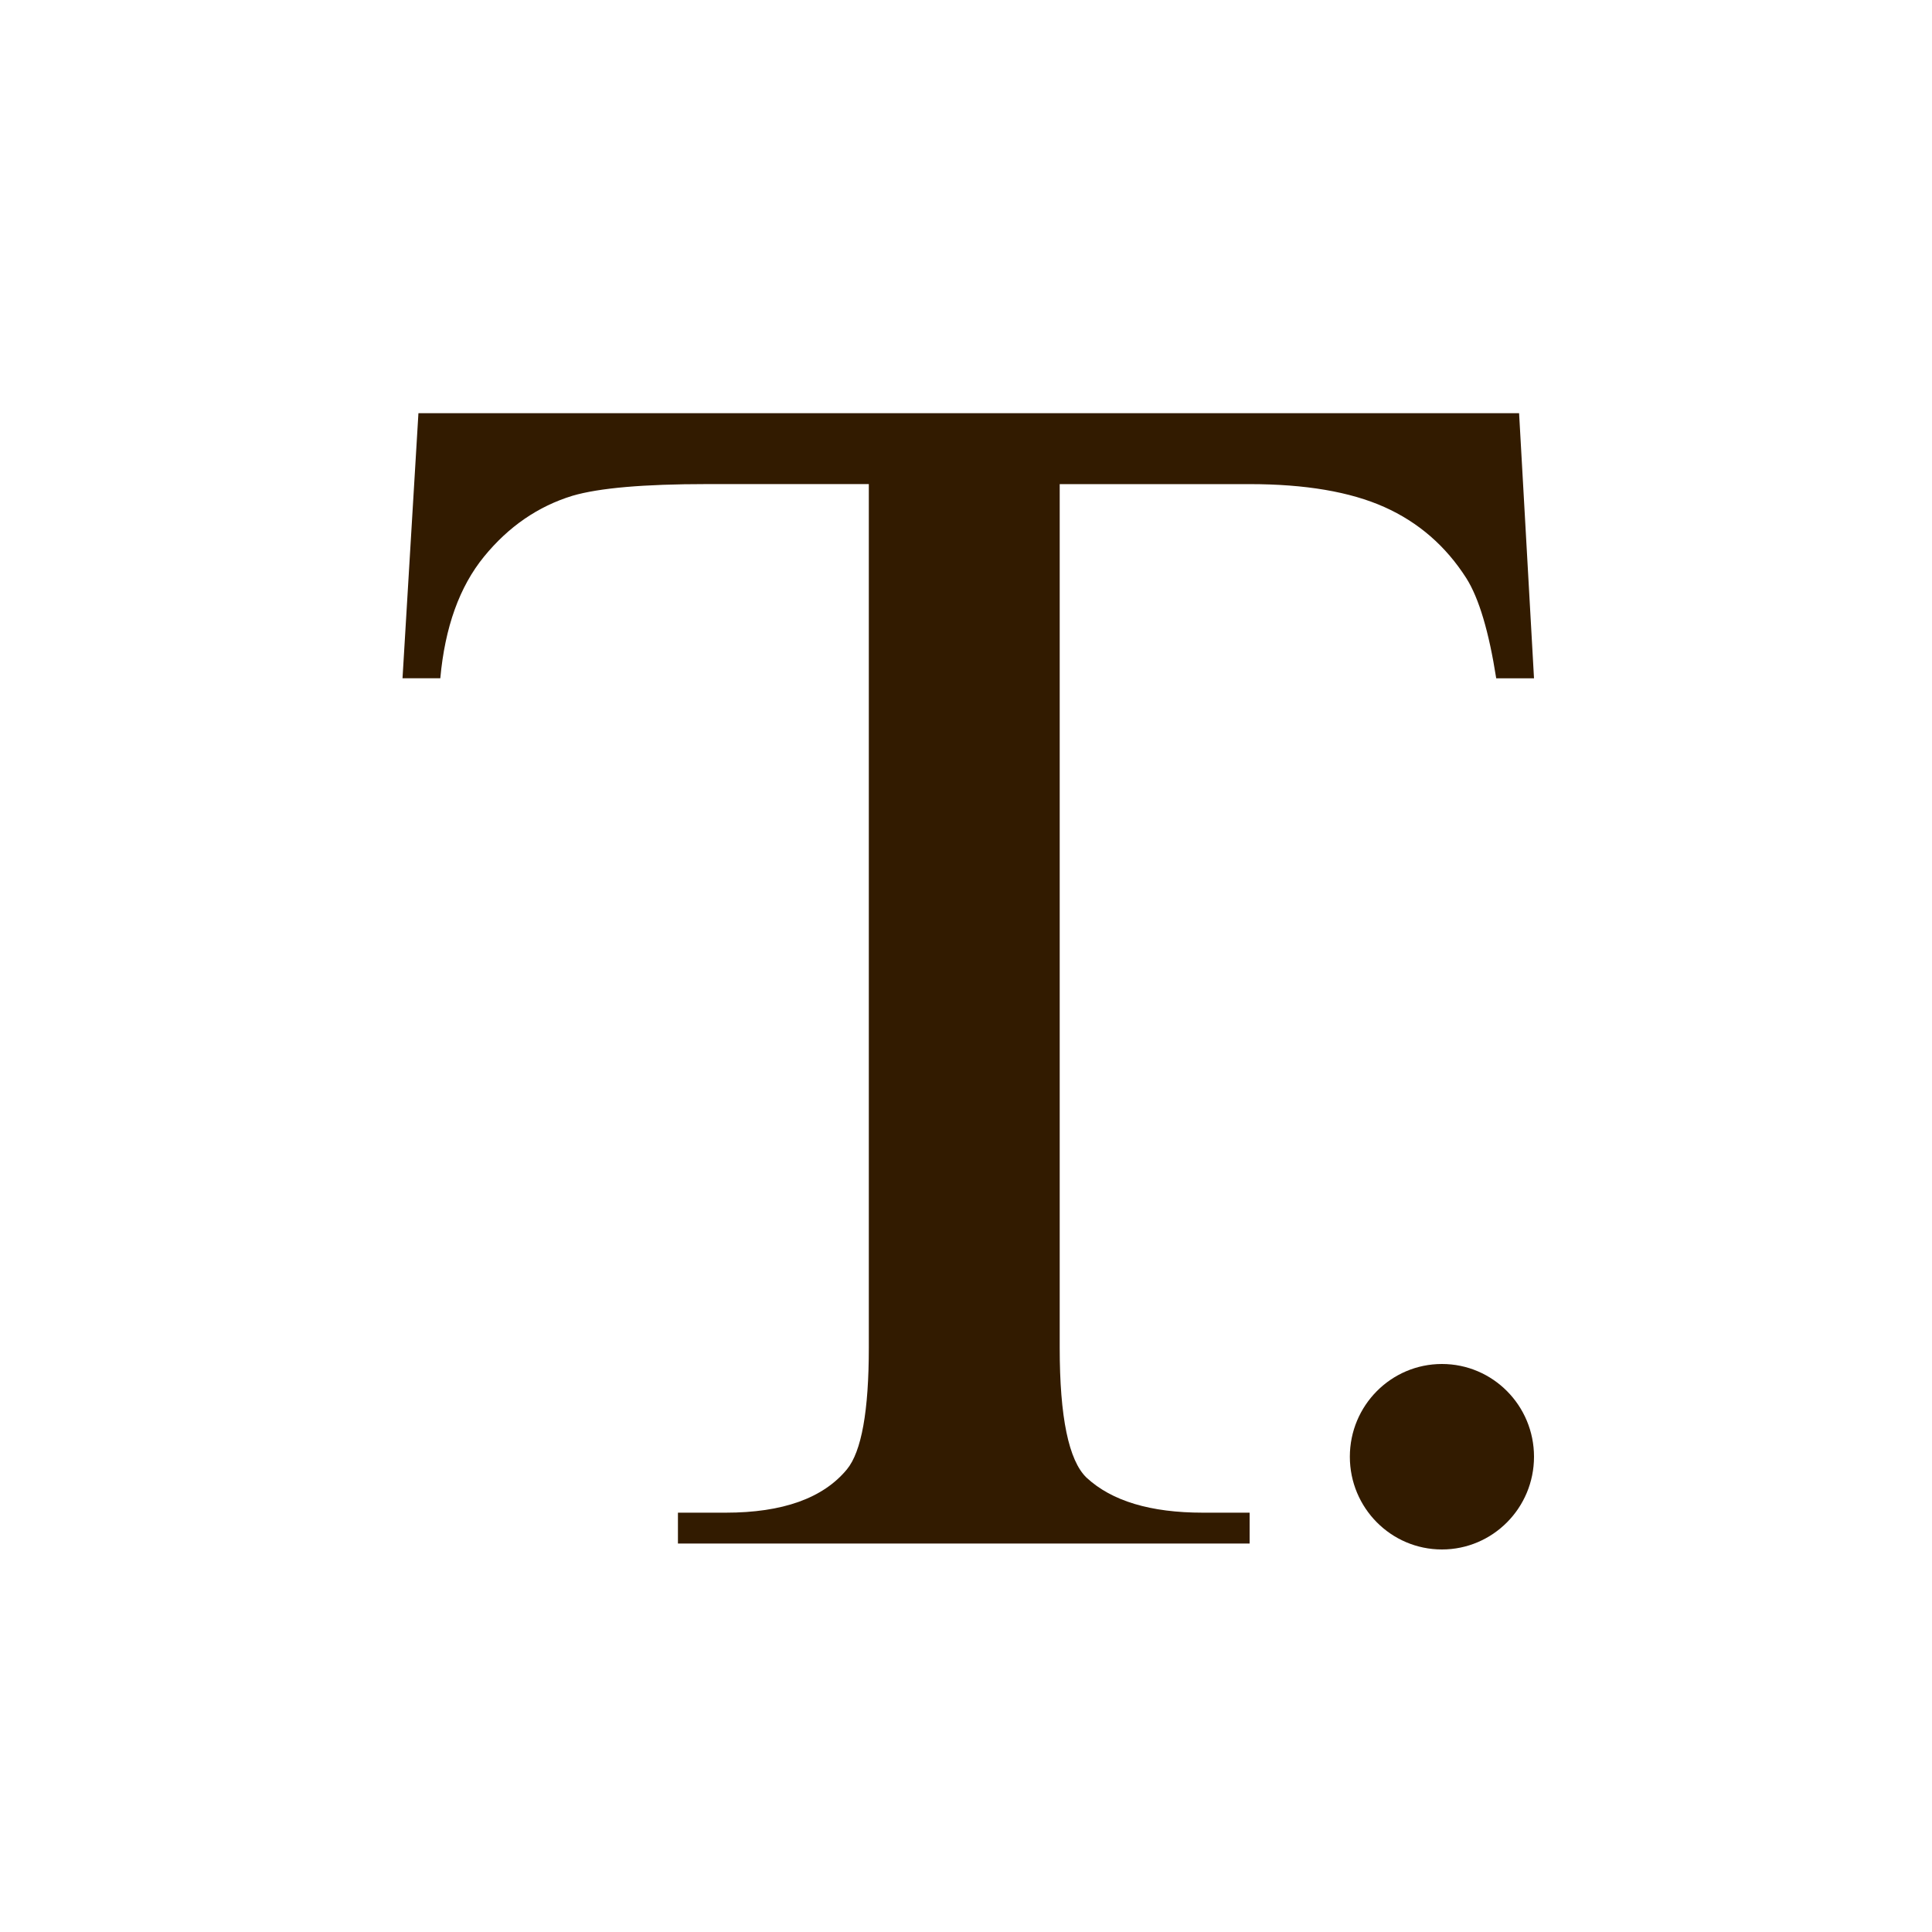
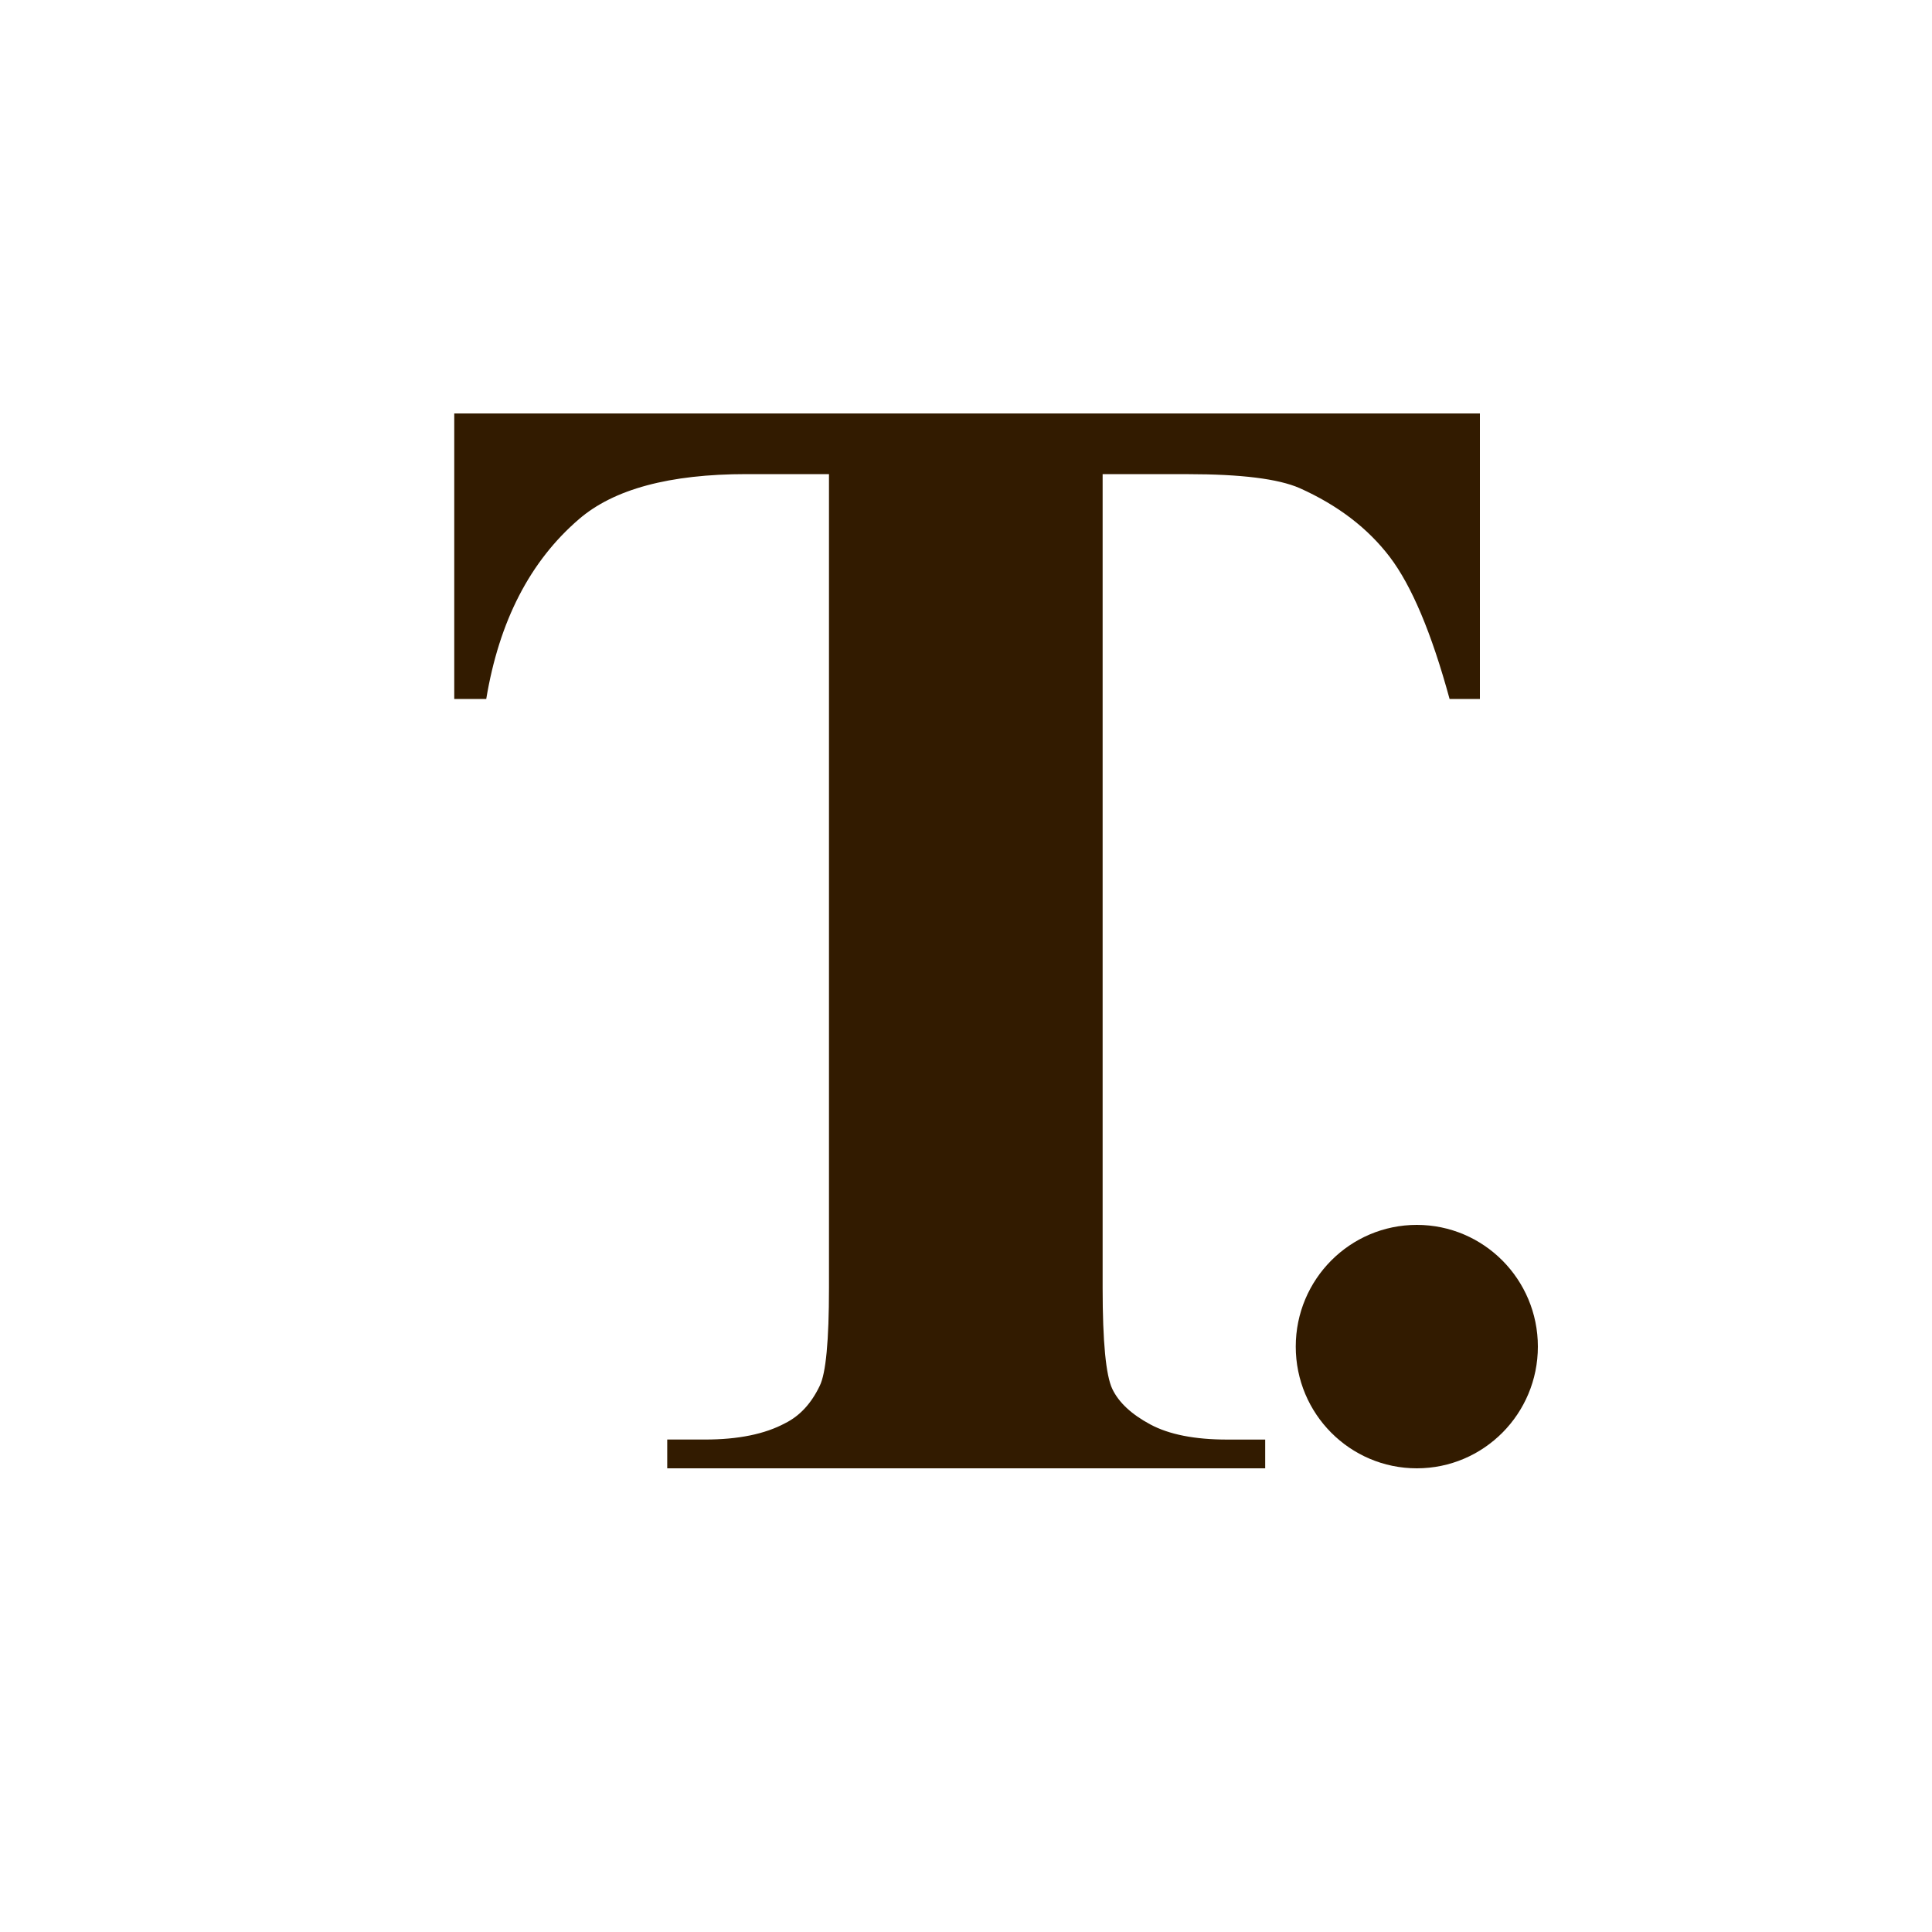
<svg xmlns="http://www.w3.org/2000/svg" version="1.1" x="0px" y="0px" viewBox="0 0 500 500" style="enable-background:new 0 0 500 500;" xml:space="preserve">
  <g id="Layer_1">
    <g>
-       <path fill="#321b00" d="M393.14,106.95l3.86,68.6h-9.78c-1.89-12.08-4.46-20.71-7.72-25.89c-5.32-8.34-12.4-14.49-21.23-18.44    c-8.84-3.95-20.46-5.93-34.87-5.93h-49.15v223.48c0,17.98,2.32,29.2,6.95,33.65c6.52,6.04,16.55,9.06,30.11,9.06h12.09v7.98    H175.45v-7.98h12.35c14.75,0,25.22-3.74,31.39-11.22c3.77-4.6,5.66-15.1,5.66-31.49V125.28h-41.94c-16.3,0-27.88,1.01-34.74,3.02    c-8.92,2.73-16.56,7.98-22.9,15.75c-6.35,7.77-10.12,18.27-11.32,31.49h-9.78l4.12-68.6H393.14z" />
+       <path fill="#321b00" d="M383,107v73.89h-7.85c-4.65-17.04-9.81-29.29-15.47-36.74c-5.67-7.45-13.44-13.39-23.32-17.82    c-5.52-2.42-15.19-3.62-28.99-3.62h-22.01v210.59c0,13.96,0.84,22.68,2.51,26.17c1.67,3.49,4.94,6.54,9.81,9.16    c4.87,2.62,11.51,3.93,19.94,3.93h9.81V380H172.68v-7.45h9.81c8.57,0,15.47-1.41,20.71-4.23c3.78-1.88,6.76-5.1,8.94-9.66    c1.6-3.22,2.4-11.68,2.4-25.37V122.7h-21.36c-19.91,0-34.36,3.89-43.37,11.68c-12.64,10.87-20.63,26.37-23.97,46.51h-8.28V107H383    z" />
    </g>
  </g>
  <g id="Layer_2">
-     <ellipse cx="373.17" cy="377" rx="23.83" ry="24" fill="#321b00" />
+     <ellipse fill="#321b00" cx="366.67" cy="348.5" rx="31.33" ry="31.5" />
  </g>
</svg>
